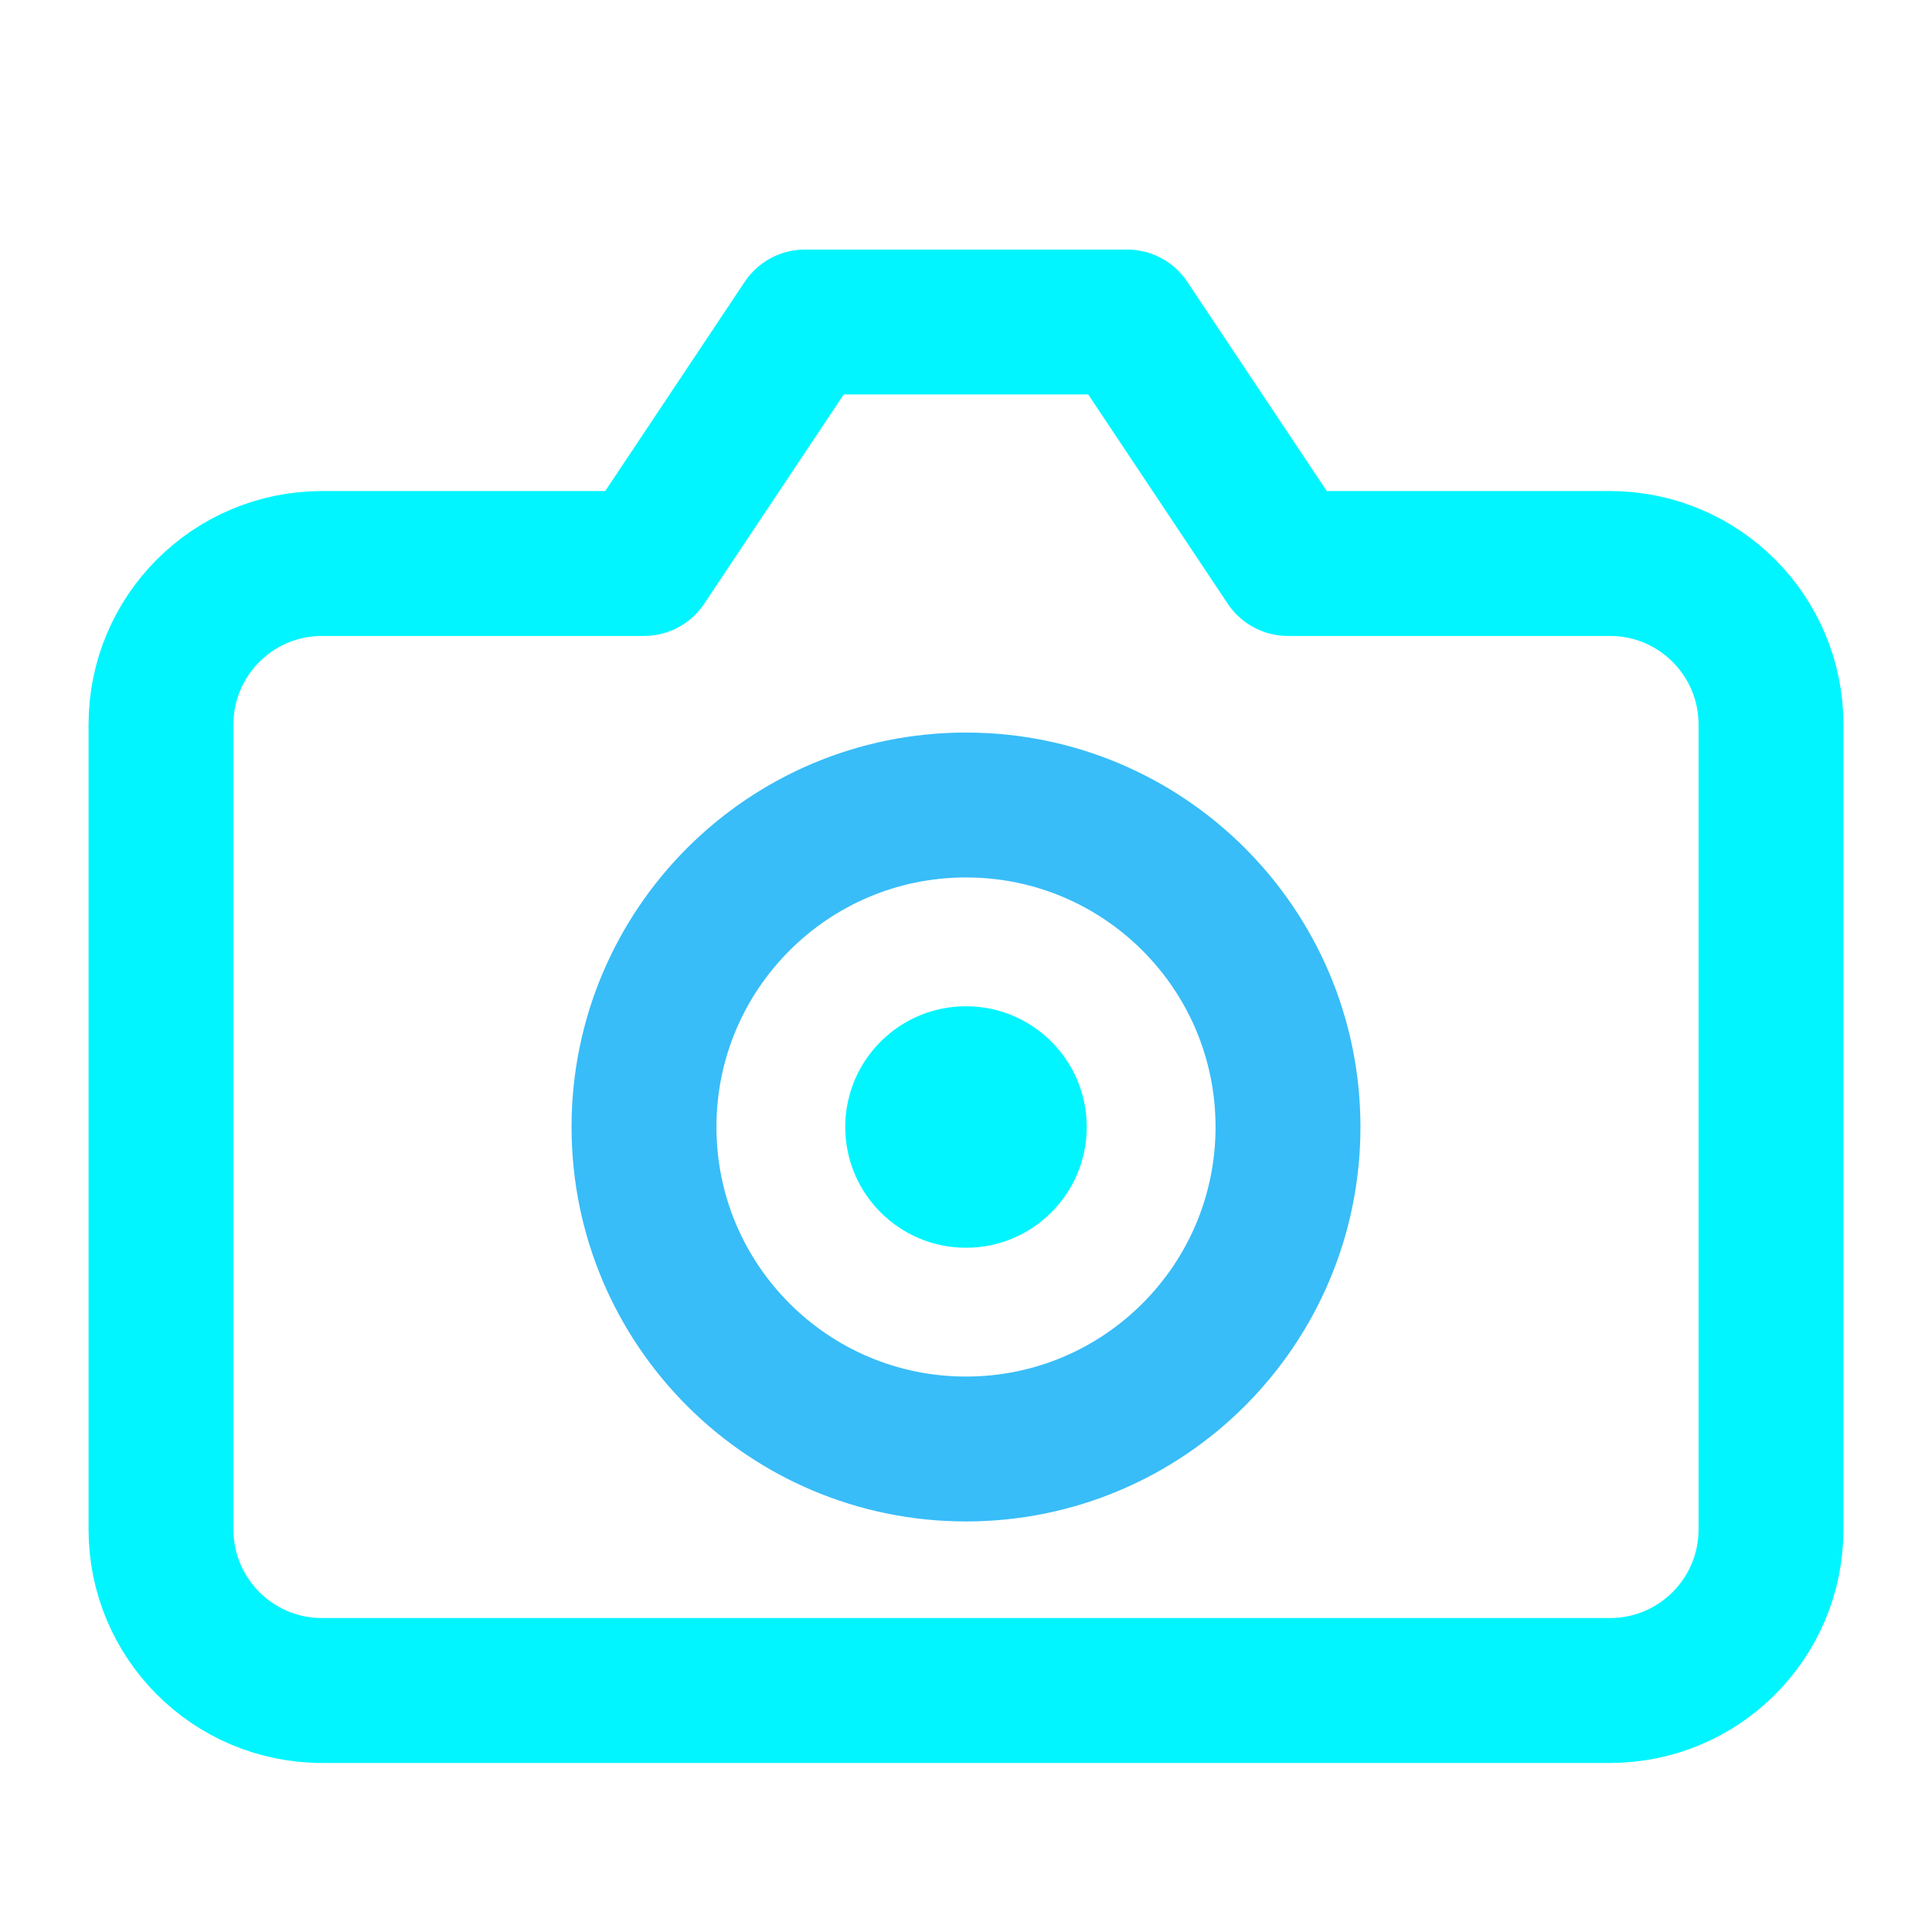
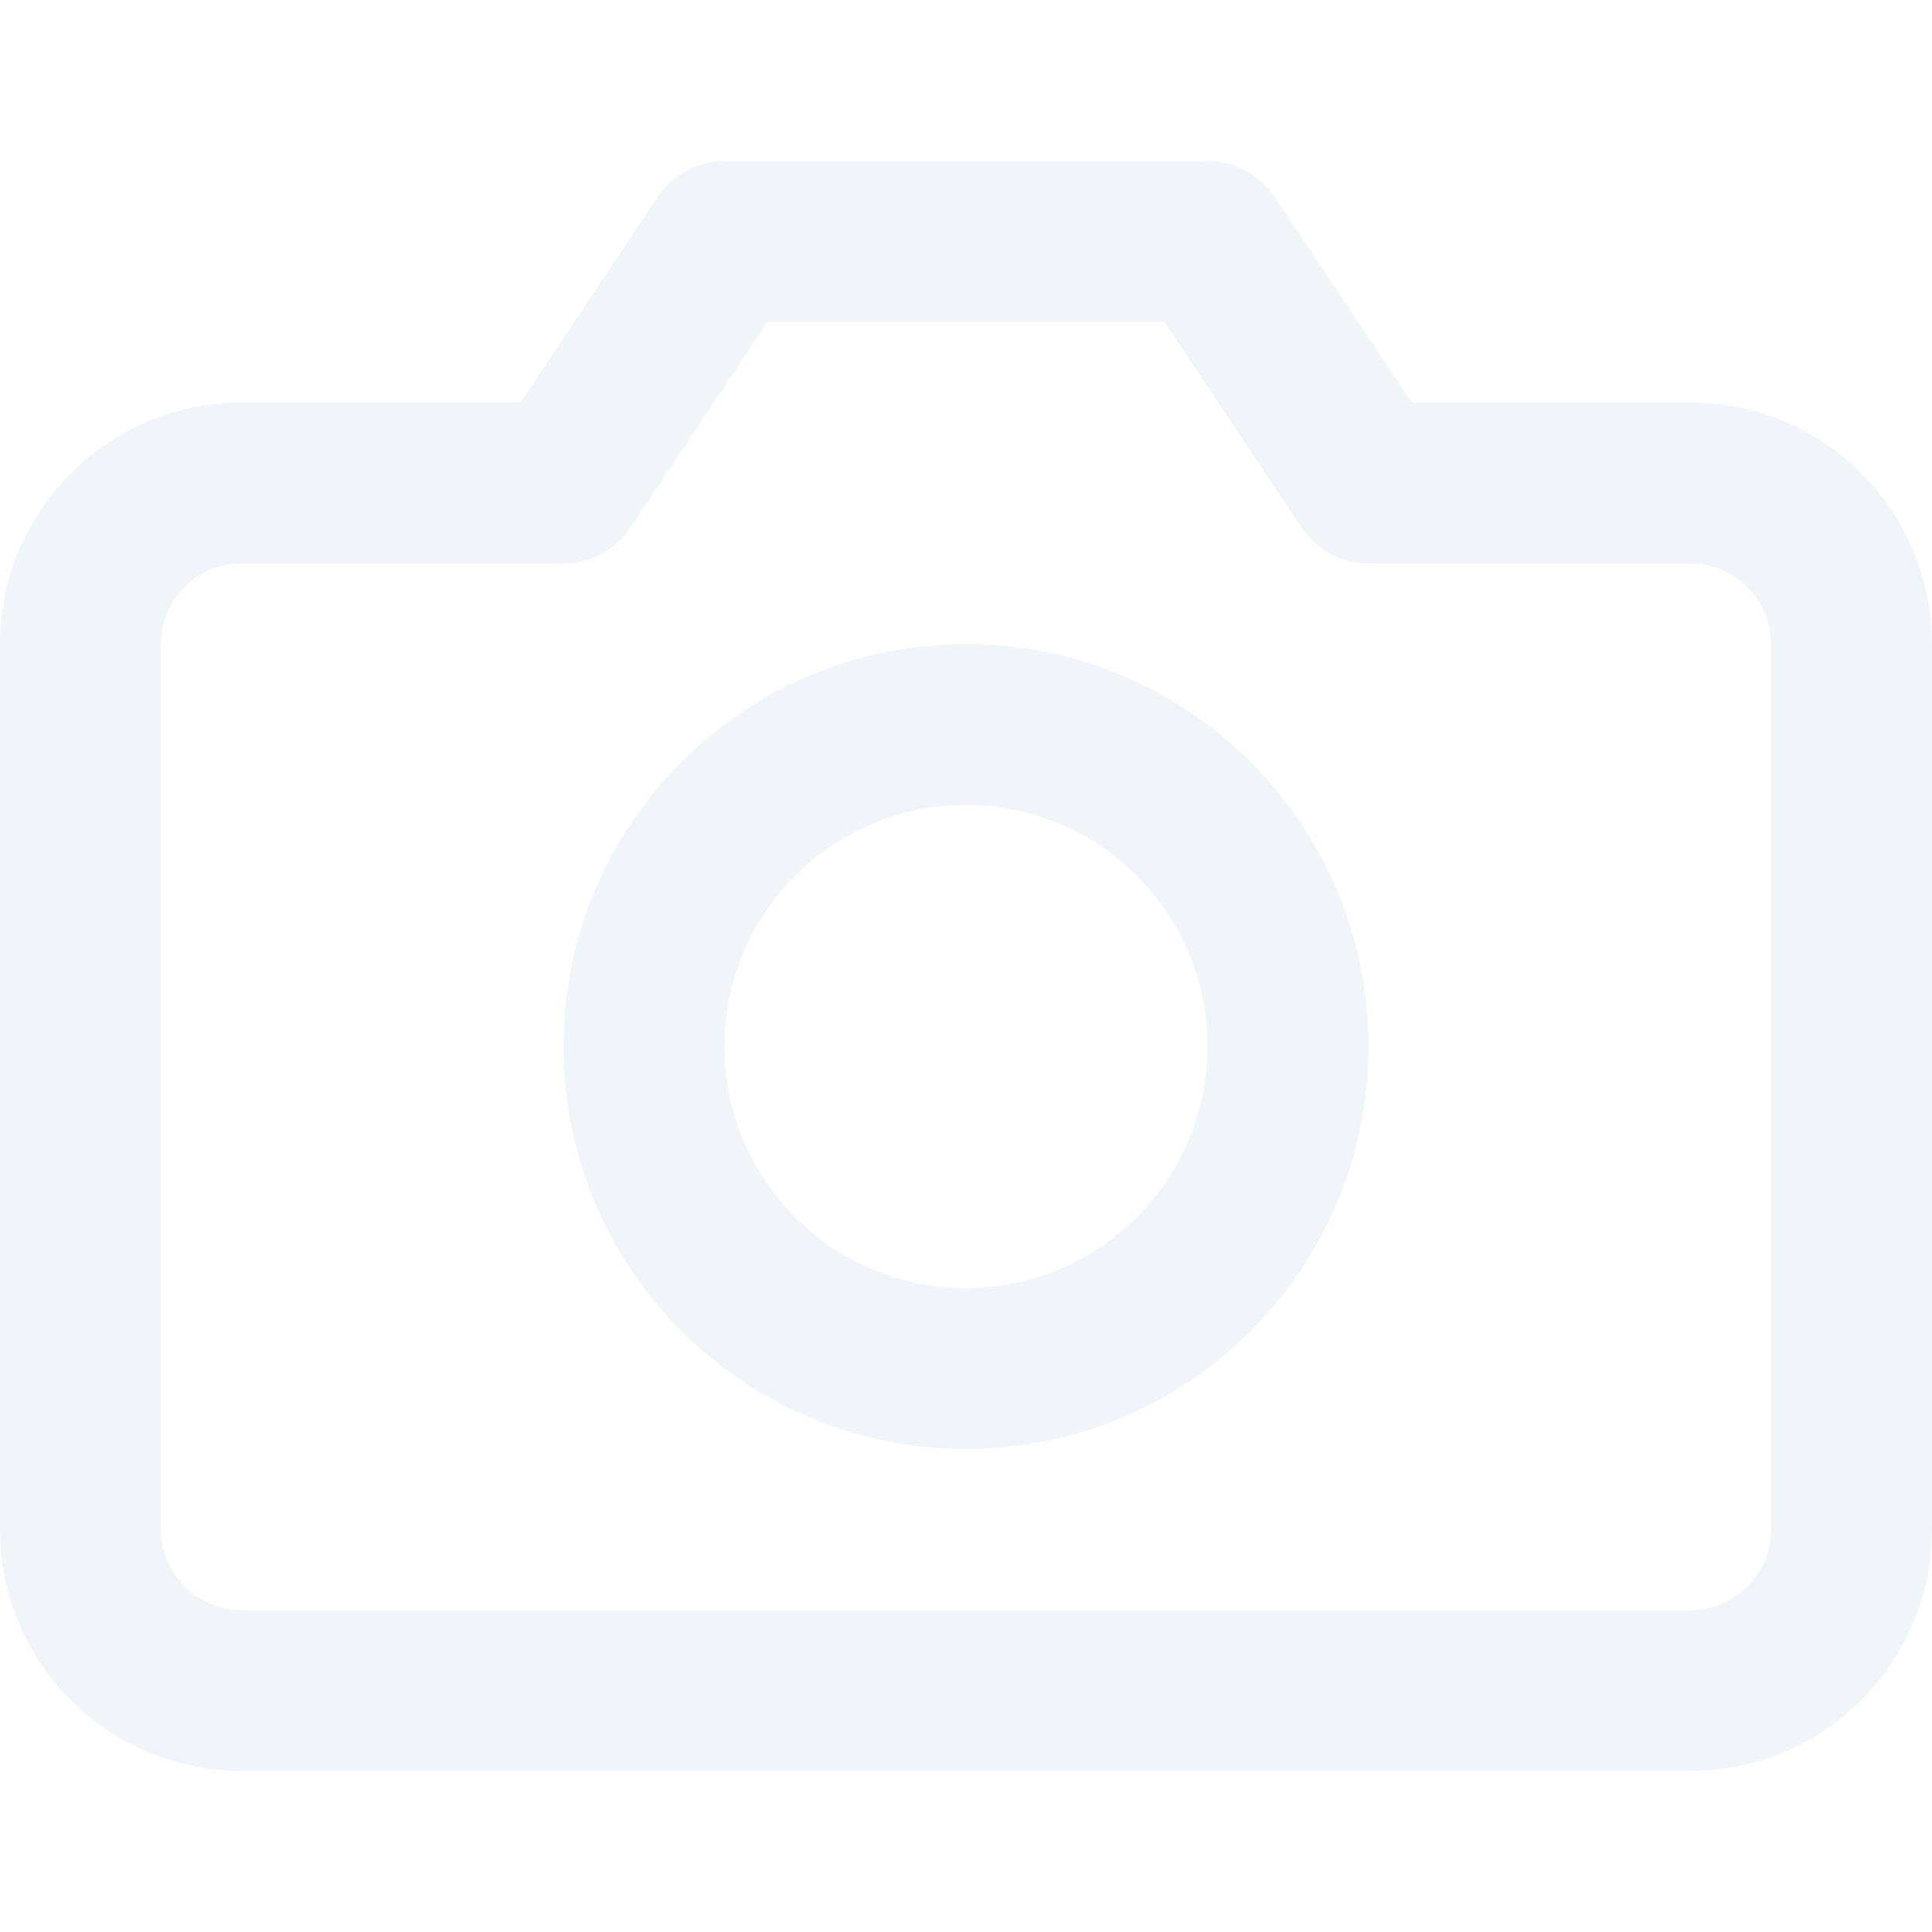
- <svg xmlns="http://www.w3.org/2000/svg" viewBox="0 0 24 24" width="24" height="24">
-   <path d="M4 7h4l2-3h4l2 3h4a2 2 0 0 1 2 2v10a2 2 0 0 1-2 2H4a2 2 0 0 1-2-2V9a2 2 0 0 1 2-2z" fill="none" stroke="#00F5FF" stroke-width="1.8" stroke-linejoin="round" />
-   <circle cx="12" cy="14" r="4" fill="none" stroke="#38BDF8" stroke-width="1.8" />
-   <circle cx="12" cy="14" r="1.5" fill="#00F5FF" />
+ <svg xmlns="http://www.w3.org/2000/svg" viewBox="0 0 24 24" width="24" height="24" fill="none" stroke="#F1F5F9" stroke-width="2" stroke-linecap="round" stroke-linejoin="round">
+   <path d="M23 19a2 2 0 0 1-2 2H3a2 2 0 0 1-2-2V8a2 2 0 0 1 2-2h4l2-3h6l2 3h4a2 2 0 0 1 2 2z" />
+   <circle cx="12" cy="13" r="4" />
</svg>
